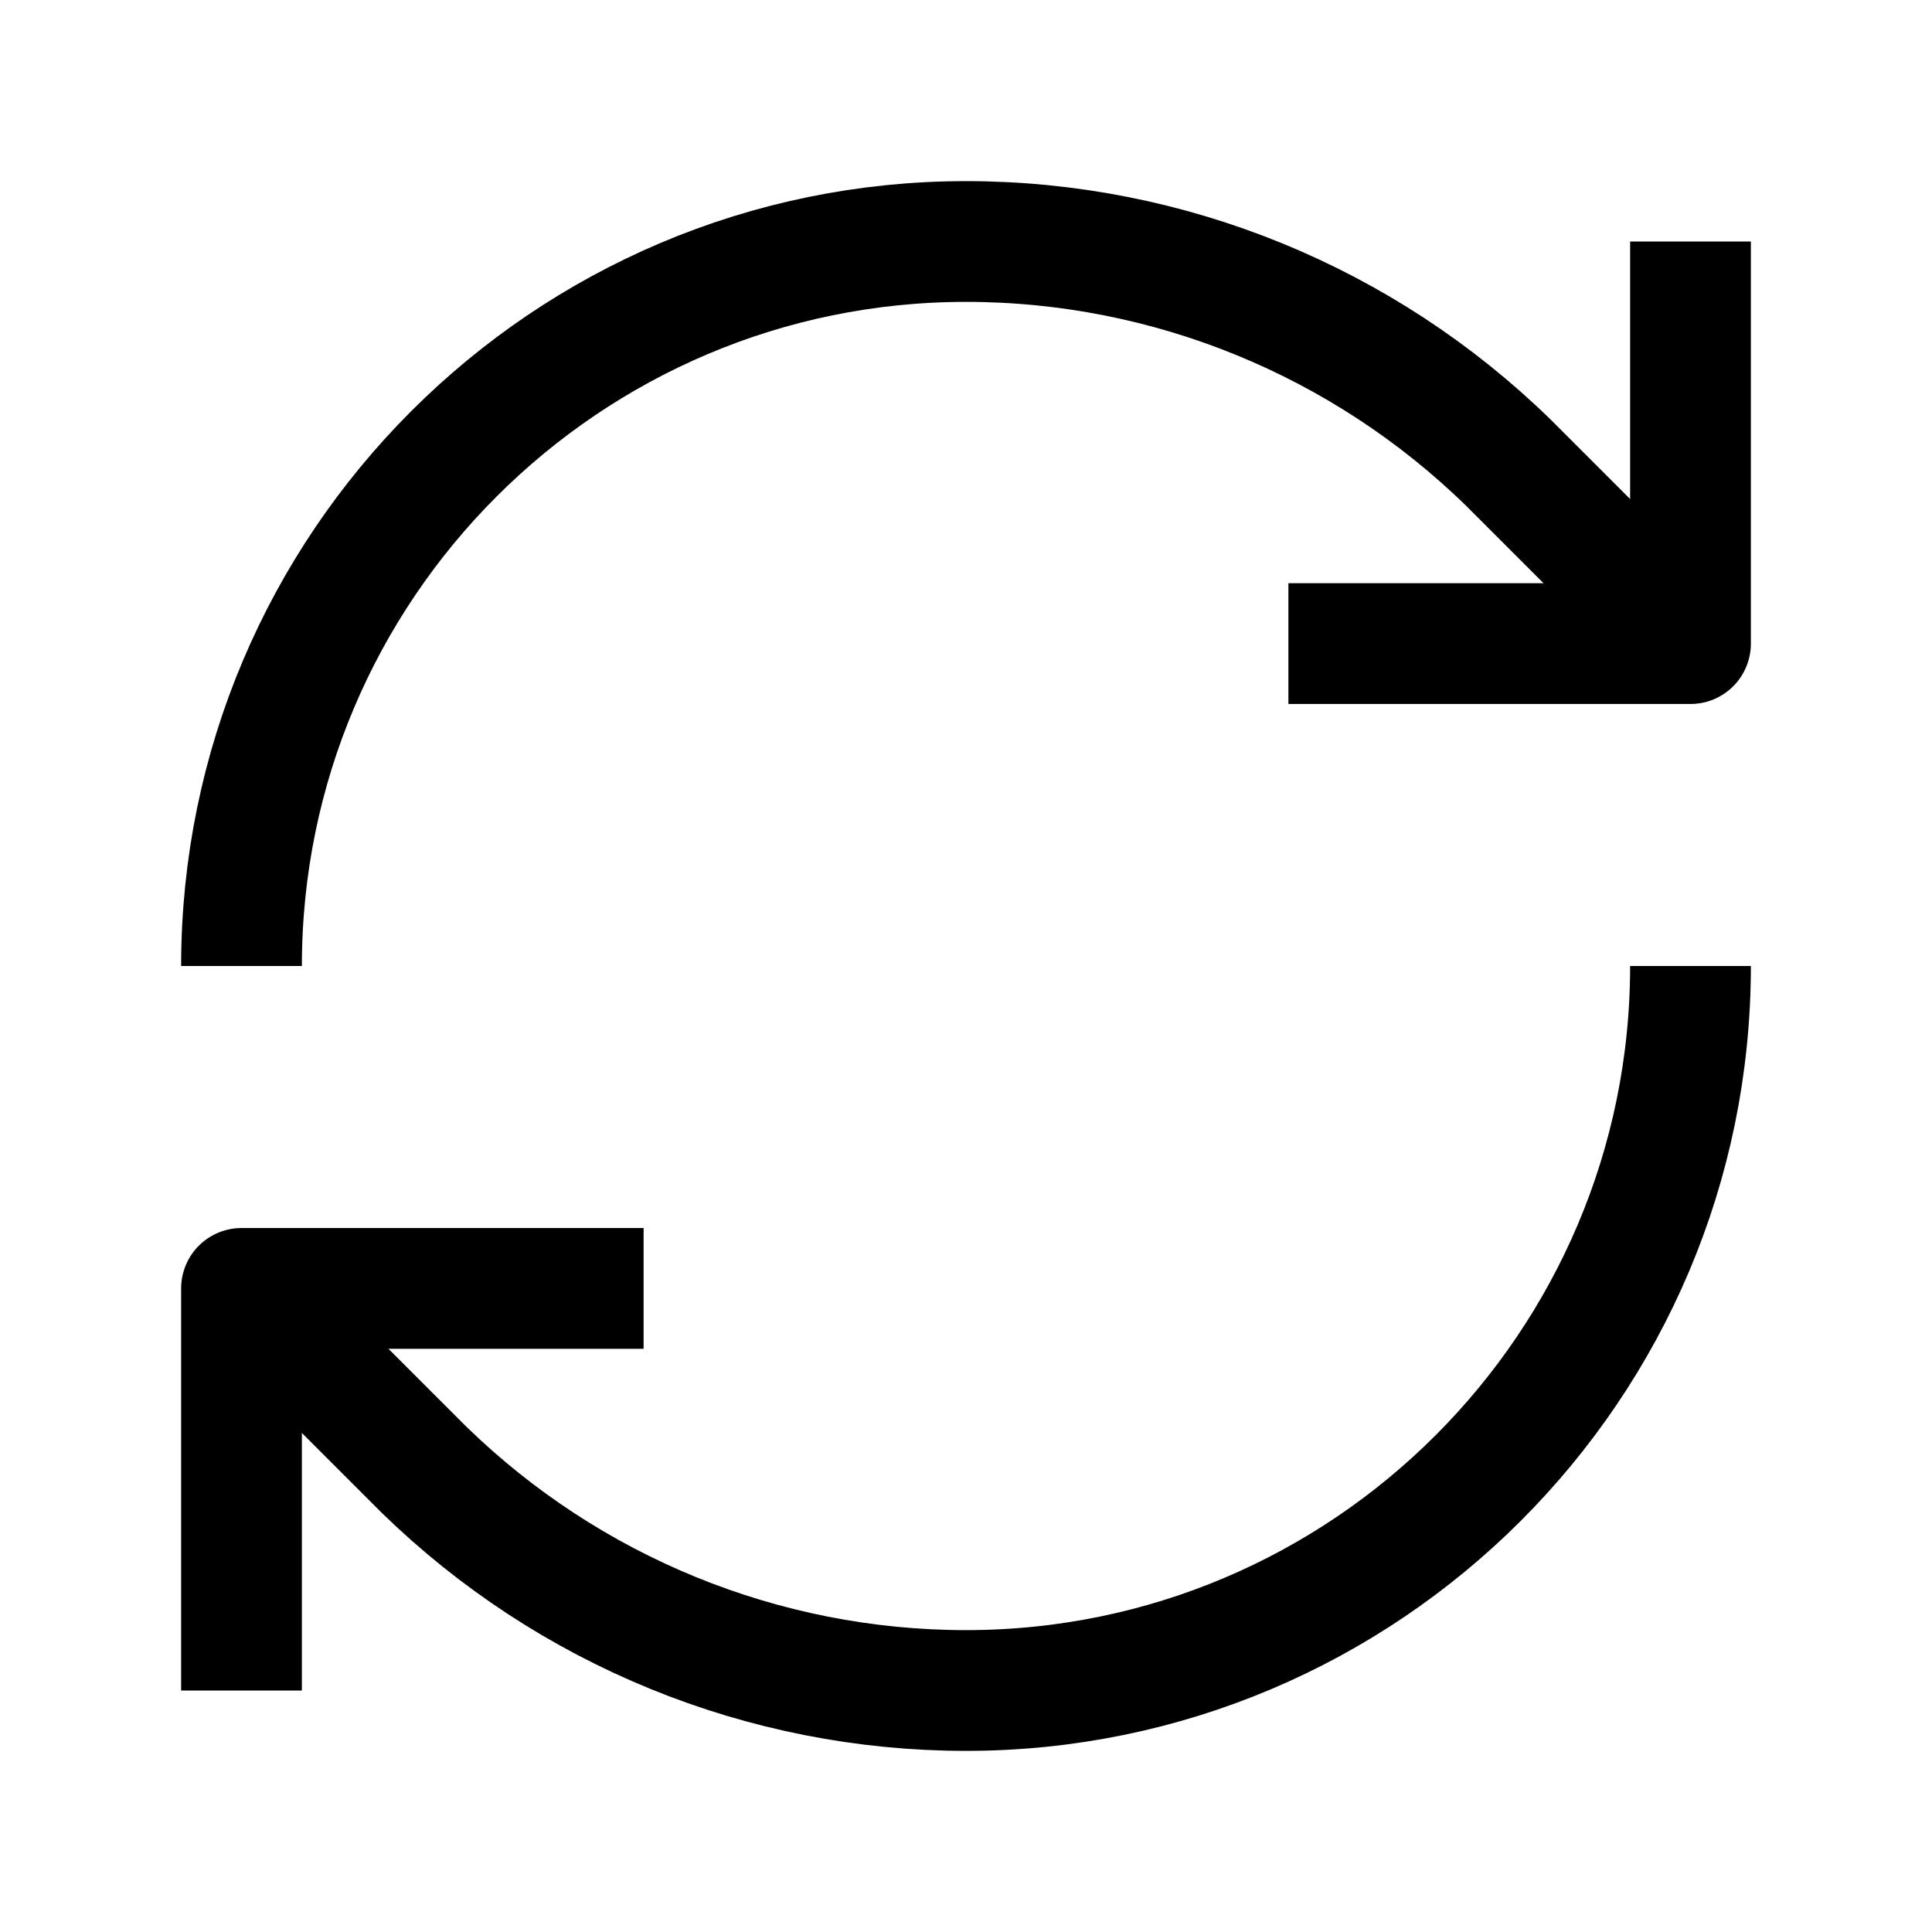
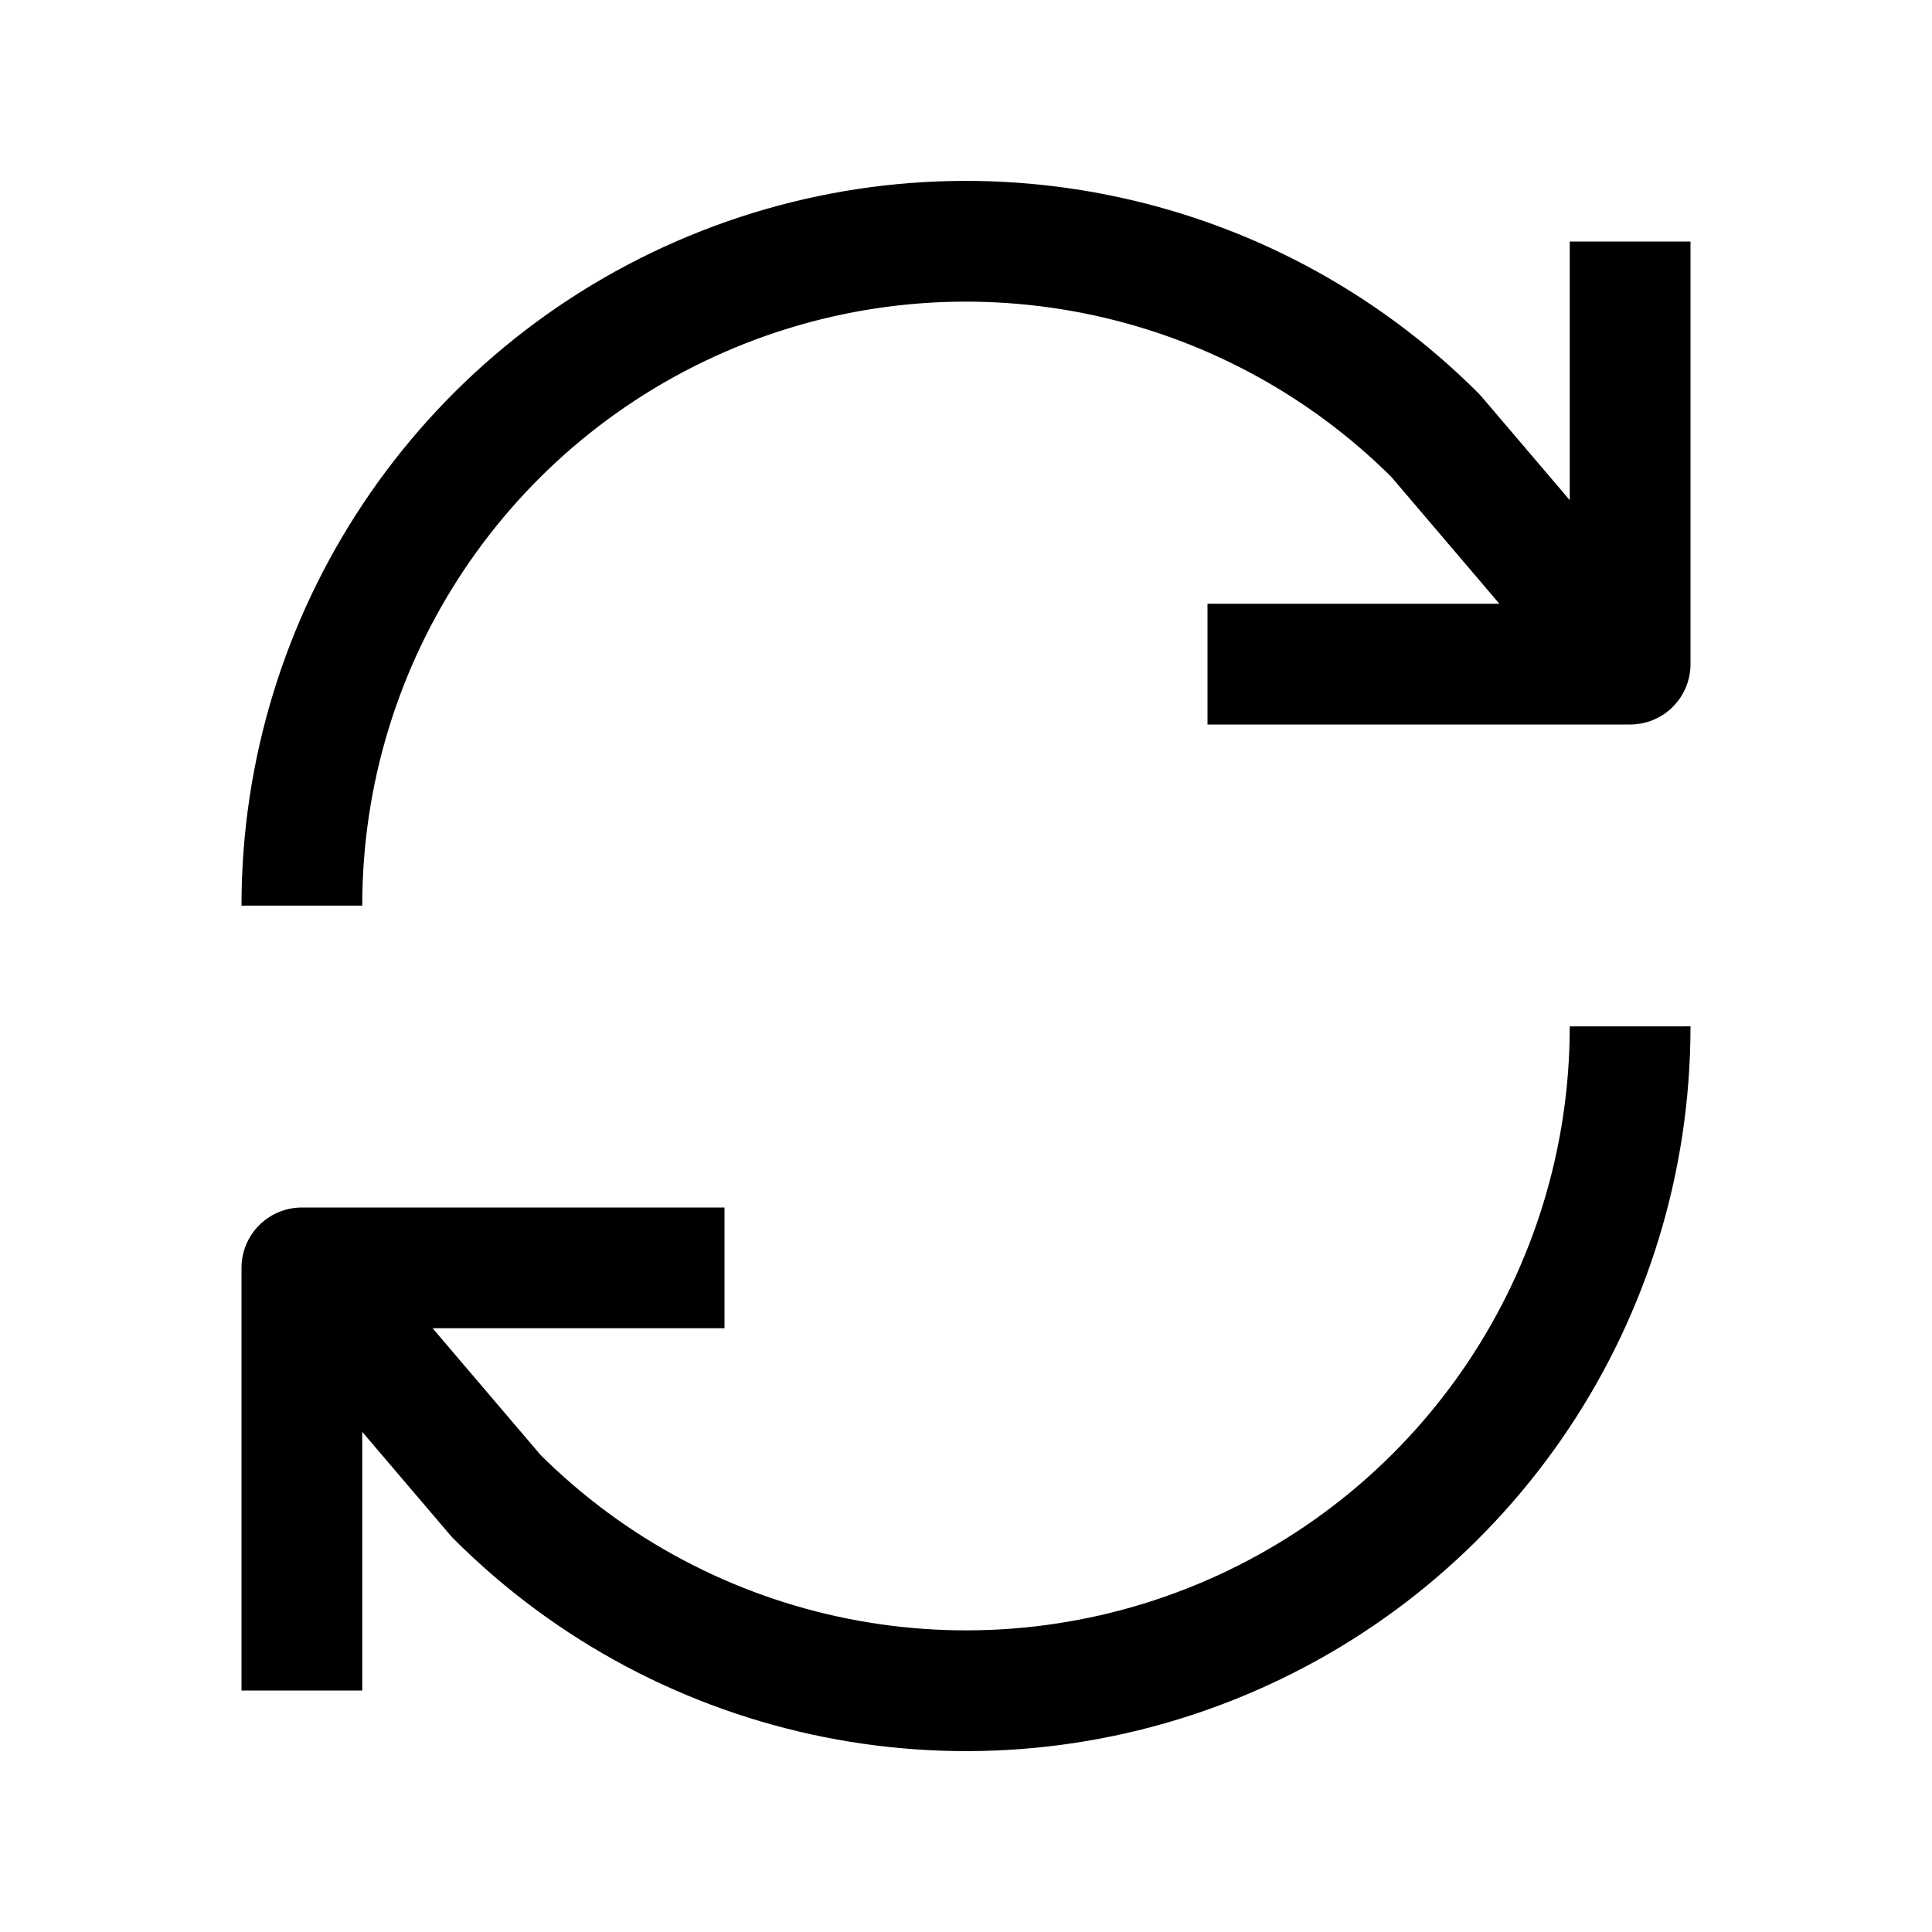
- <svg xmlns="http://www.w3.org/2000/svg" viewBox="0 0 16 16" fill="none" stroke="currentColor" stroke-linejoin="round">
-   <path transform="translate(2 2)" d="M0 6c0-3.31 2.69-6 6-6 1.68 0 3.29 0.66 4.49 1.83l1.51 1.51" />
-   <path transform="translate(2 2)" d="M12 0l0 3.33-3.33 0m3.33 2.67c0 3.31-2.69 6-6 6l0 0c-1.68 0-3.29-0.66-4.49-1.83l-1.51-1.51" />
-   <path transform="translate(2 10.67)" d="M3.33 0l-3.33 0 0 3.33" />
+ <svg xmlns="http://www.w3.org/2000/svg" viewBox="0 0 16 16" fill="none" stroke="currentColor" stroke-linecap="butt" stroke-linejoin="round">
+   <path d="M2.5 7.5a5.5 5.5 0 0 1 9.39-3.89l1.61 1.89M13.5 2v3.5H10m3.5 3a5.5 5.5 0 0 1-9.39 3.89L2.5 10.5M2.5 14v-3.5H6" />
</svg>
